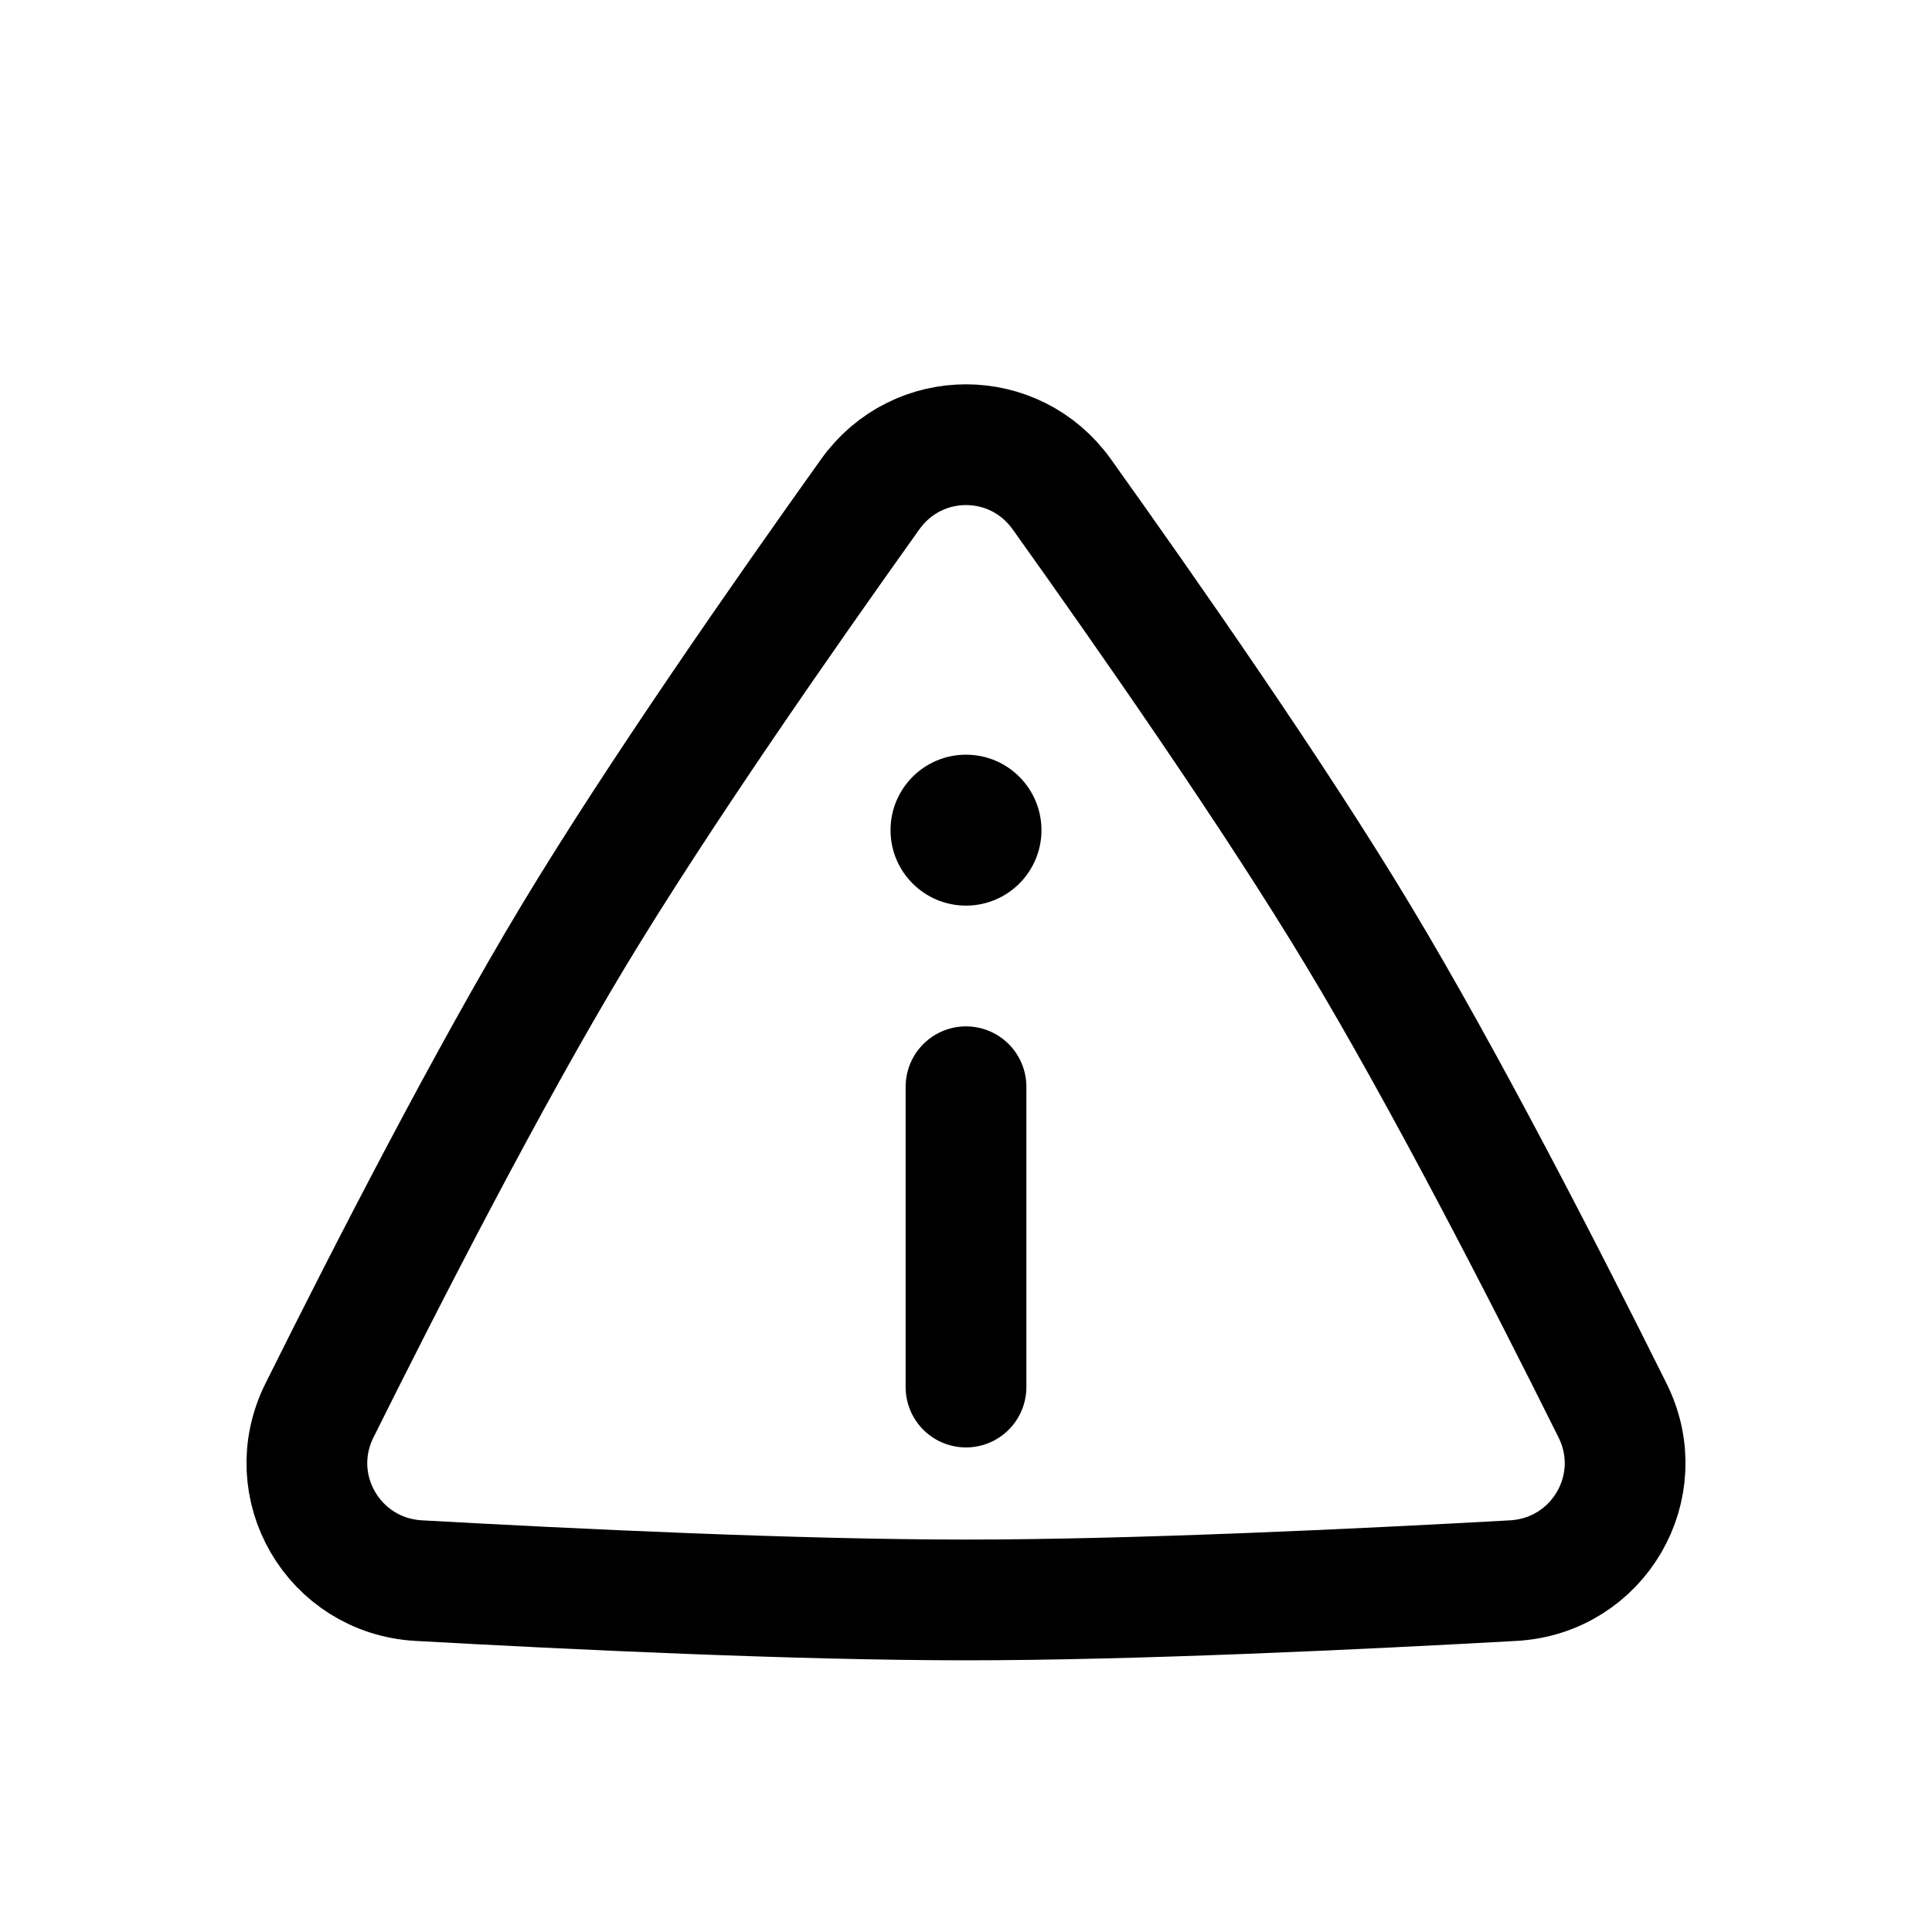
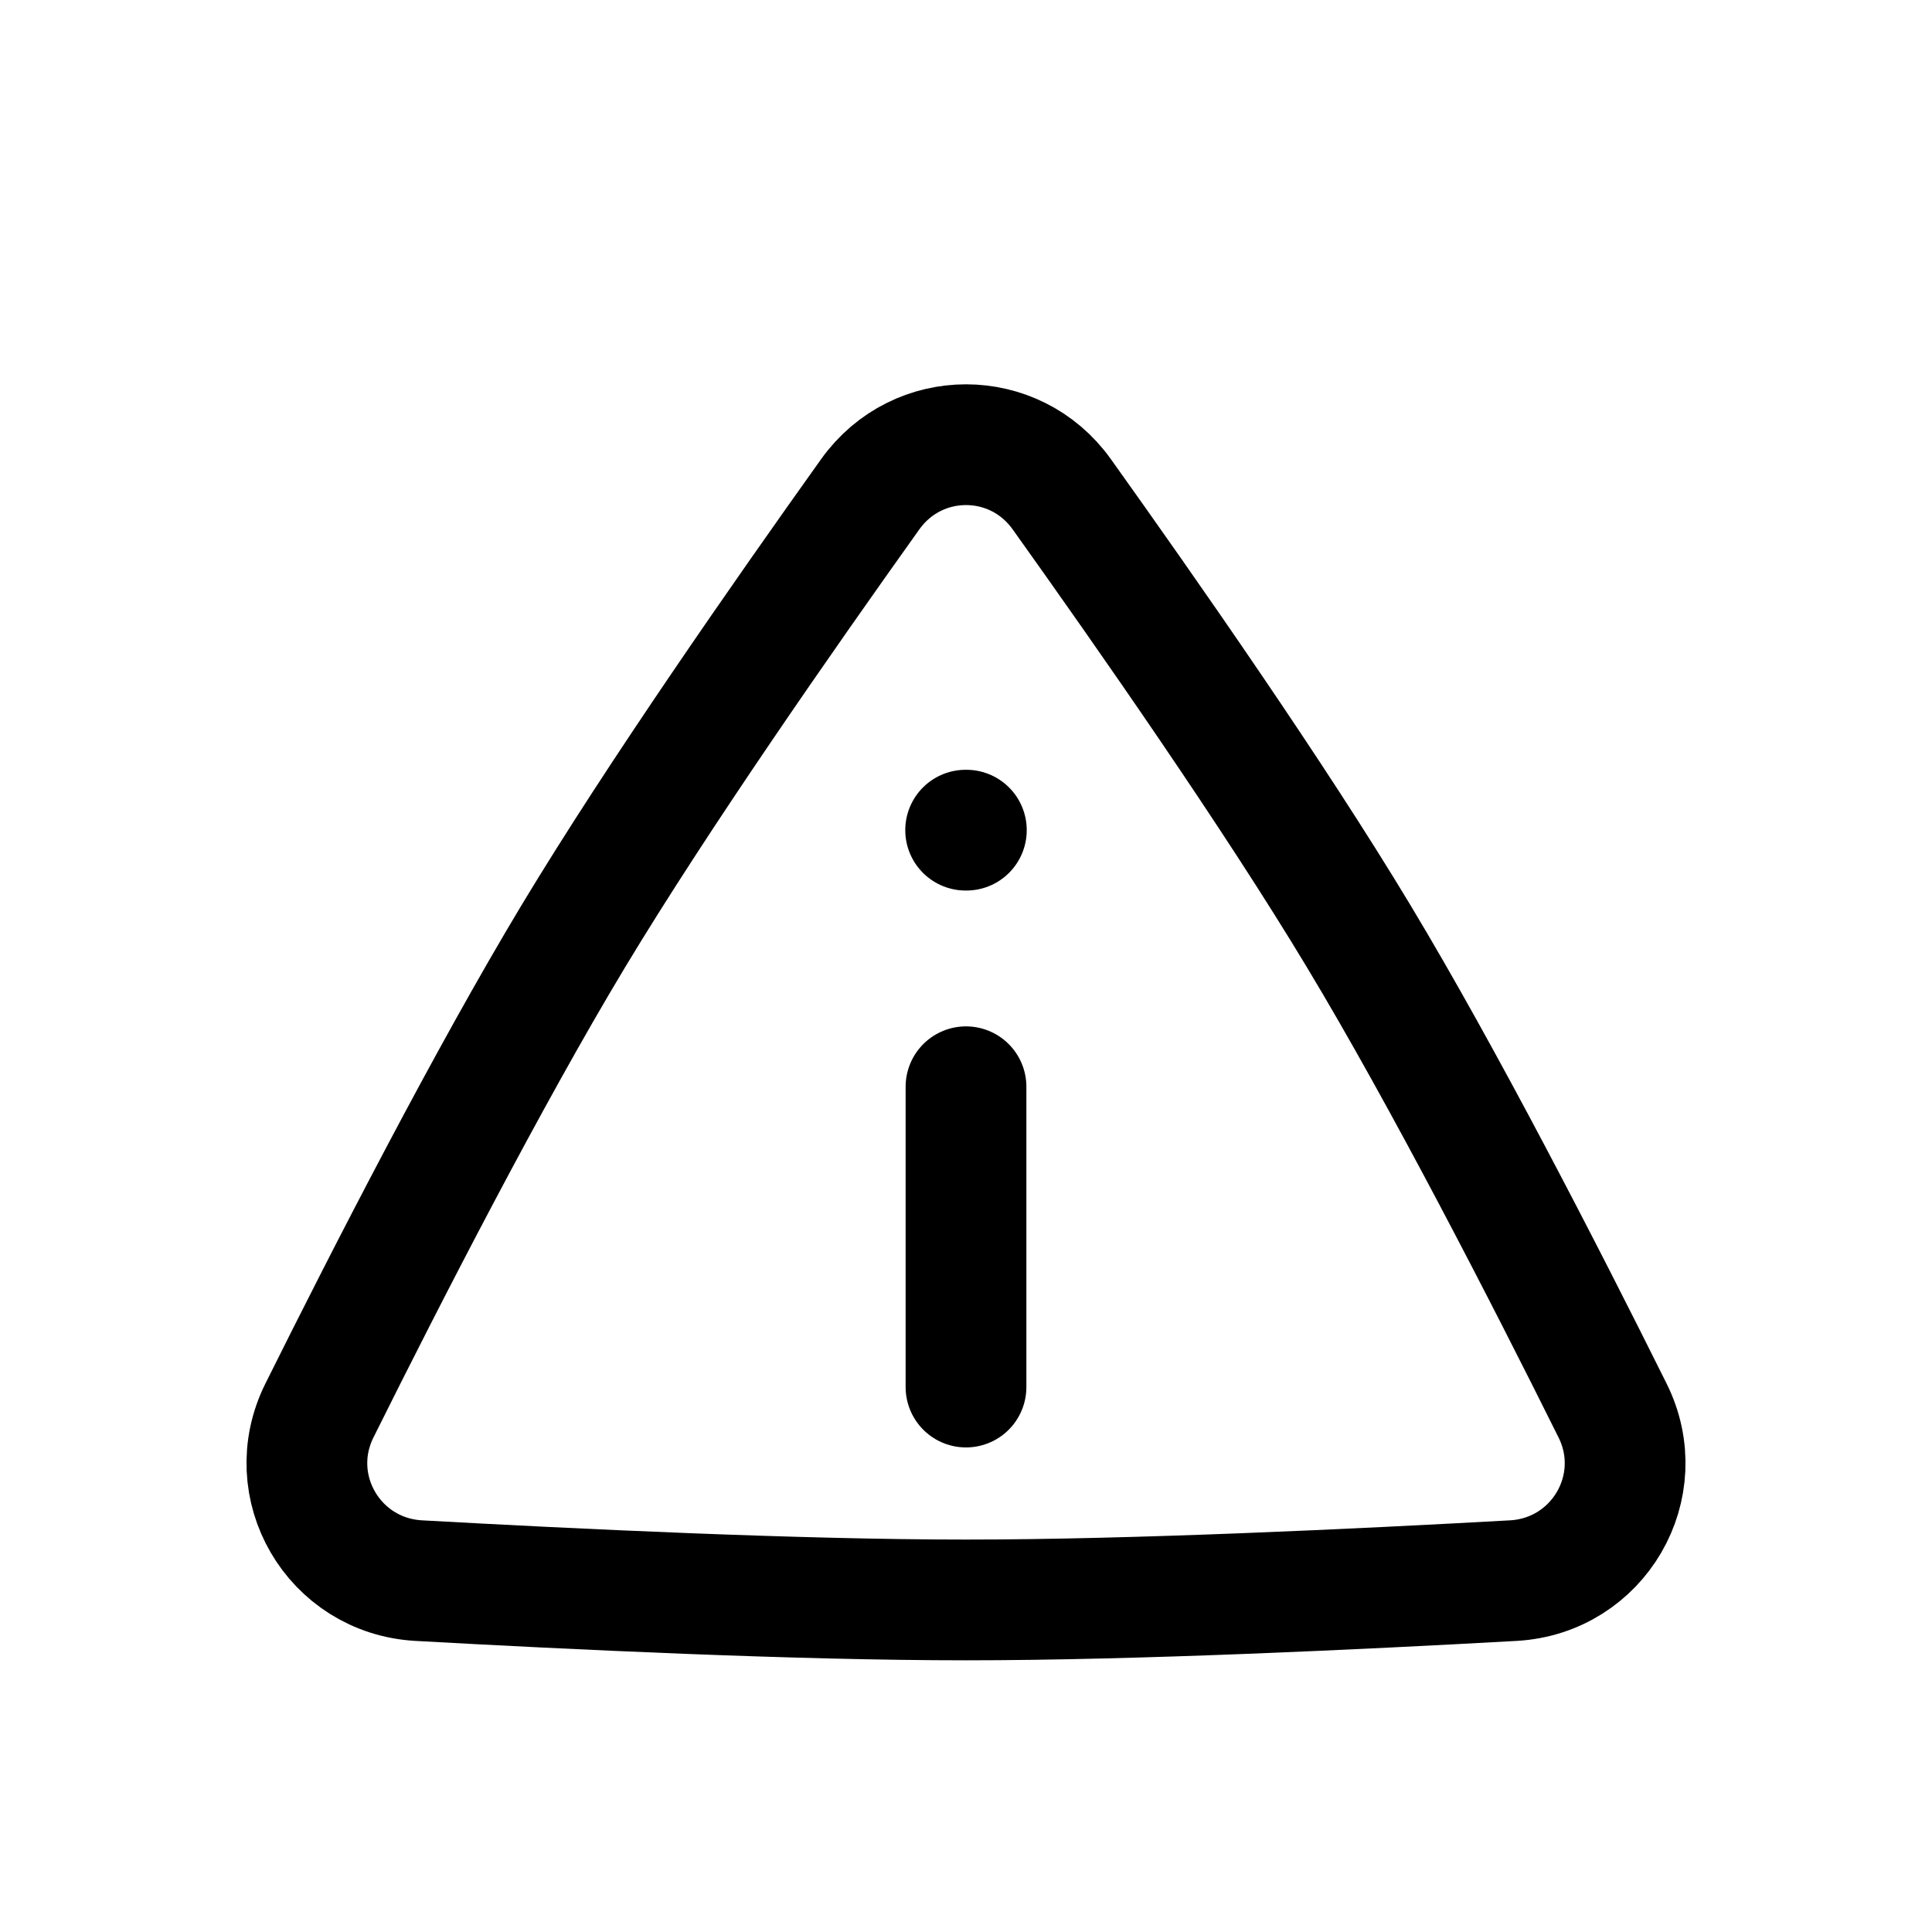
<svg xmlns="http://www.w3.org/2000/svg" width="16" height="16" viewBox="0 0 16 16" fill="none">
  <path d="M11.25 7.75C11.957 8.924 12.792 10.55 13.354 11.68C13.669 12.311 13.237 13.05 12.533 13.09C11.256 13.161 9.396 13.25 8 13.25C6.604 13.25 4.744 13.161 3.467 13.09C2.763 13.05 2.331 12.311 2.646 11.68C3.208 10.55 4.043 8.924 4.75 7.75C5.452 6.585 6.494 5.092 7.207 4.093C7.598 3.546 8.402 3.546 8.793 4.093C9.506 5.092 10.549 6.585 11.25 7.75Z" stroke="black" stroke-linecap="round" stroke-linejoin="round" />
  <path d="M8 9V11.487" stroke="black" stroke-linecap="round" stroke-linejoin="round" />
-   <circle cx="8" cy="6.875" r="0.5" fill="black" stroke="black" stroke-width="0.25" />
+   <path d="M7.997 6.875H8.003" stroke="black" stroke-linecap="round" stroke-linejoin="round" />
</svg>
